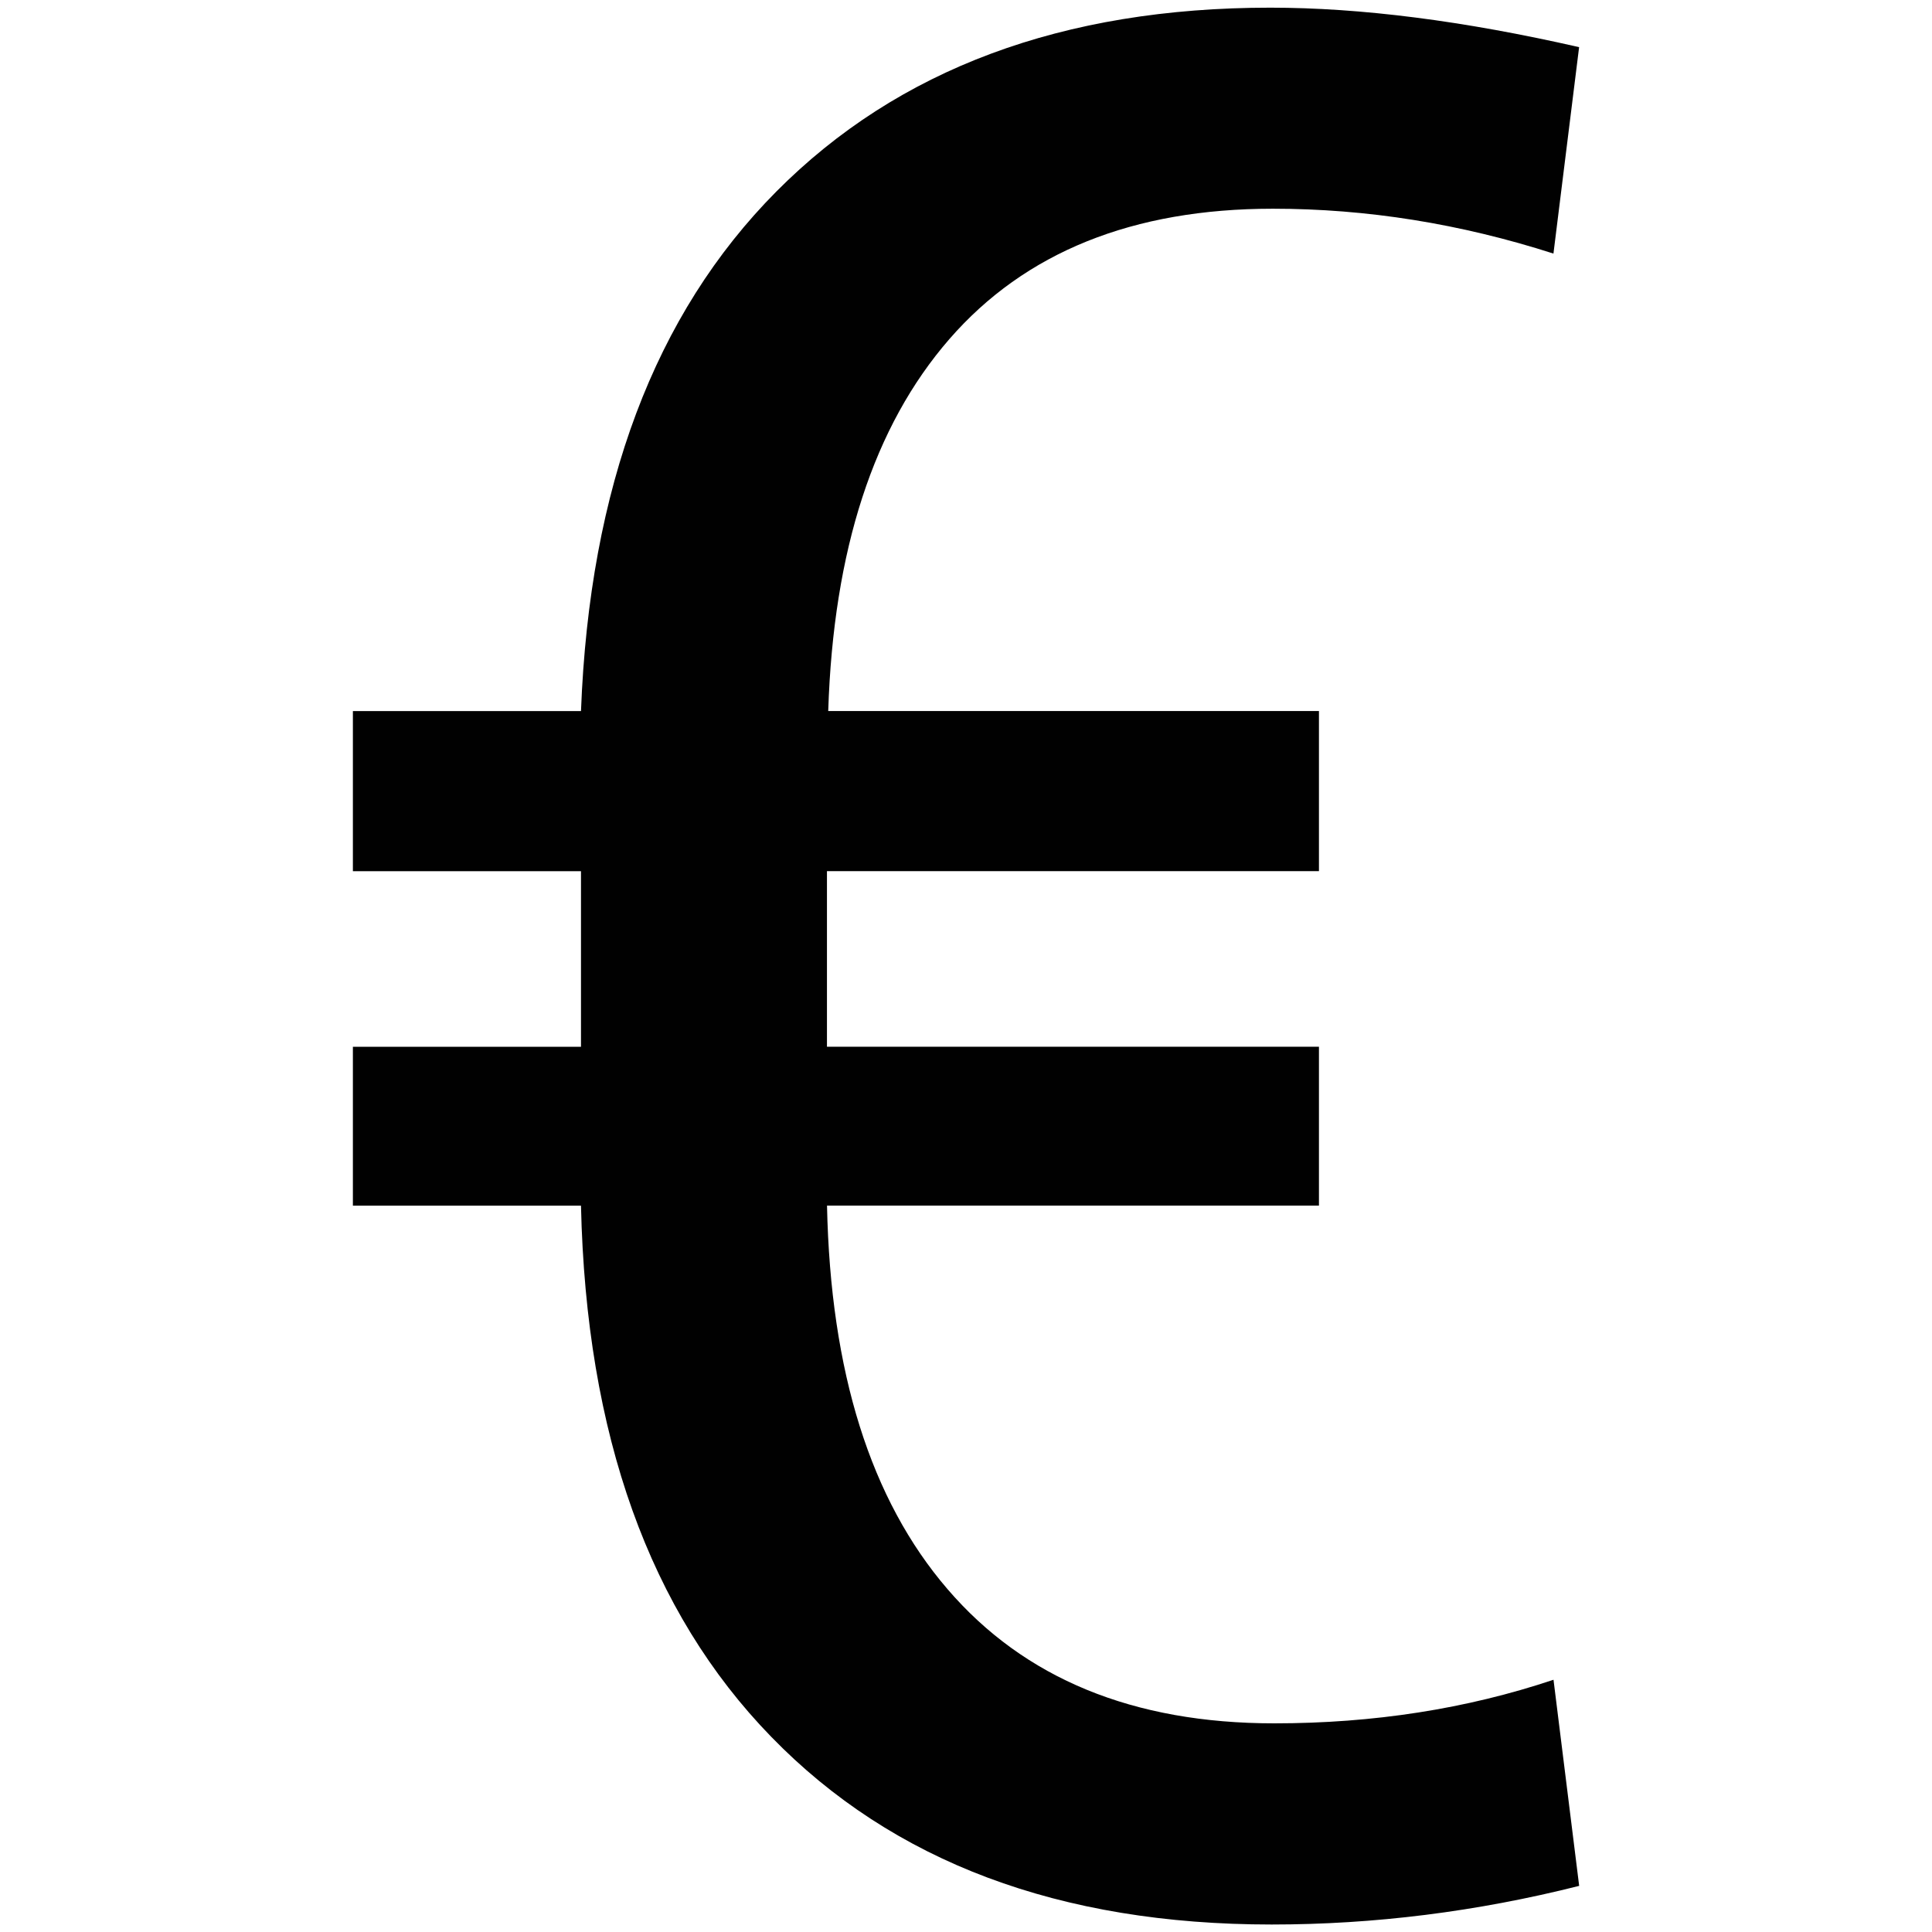
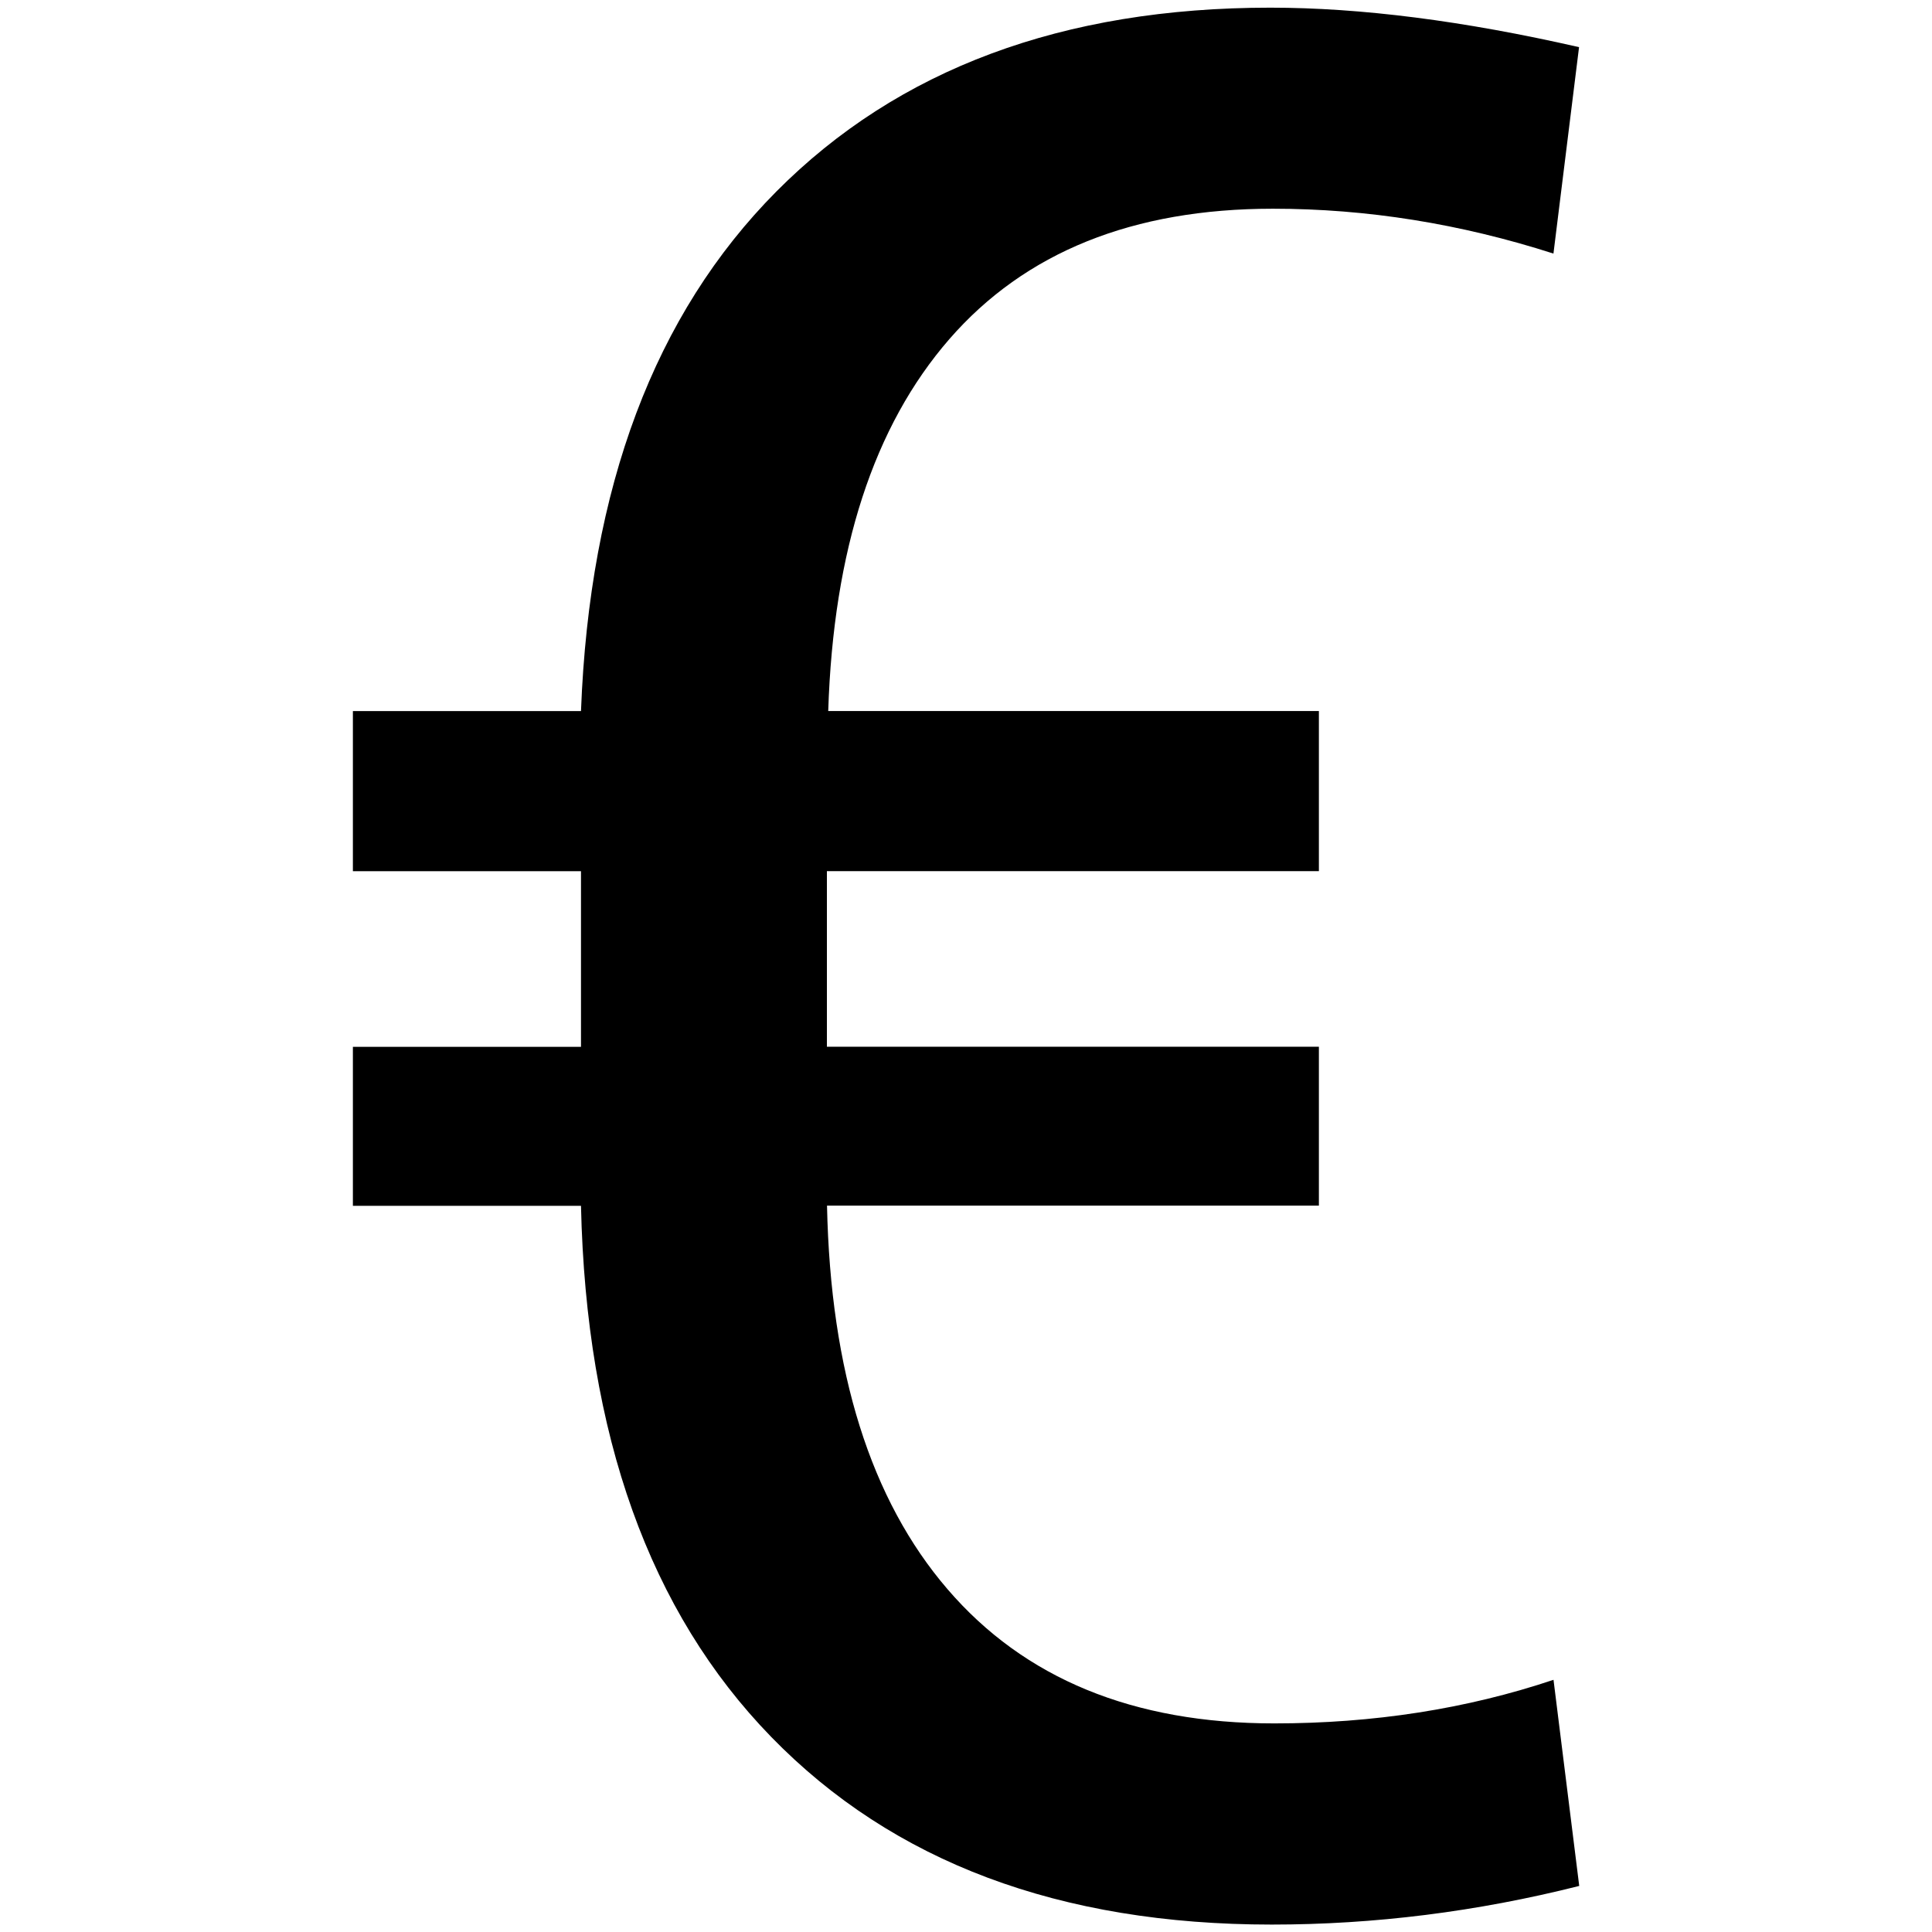
<svg xmlns="http://www.w3.org/2000/svg" version="1.1" id="Layer_1" x="0px" y="0px" width="32px" height="32px" viewBox="0 0 32 32" enable-background="new 0 0 32 32" xml:space="preserve">
  <g>
-     <path fill="#010101" d="M21.847,19.969h-8.149c0.057,2.754,0.722,4.871,1.995,6.351c1.273,1.483,3.077,2.224,5.412,2.224   c1.642,0,3.184-0.239,4.626-0.722l0.425,3.414c-1.698,0.428-3.396,0.64-5.094,0.64c-3.509,0-6.271-1.034-8.288-3.109   c-2.016-2.072-3.066-5.003-3.151-8.797H5.845v-2.632h3.778v-2.908H5.845v-2.652h3.778c0.141-3.707,1.22-6.576,3.236-8.606   c2.016-2.03,4.744-3.045,8.181-3.045c1.501,0,3.205,0.218,5.115,0.654L25.73,4.2c-1.541-0.495-3.09-0.743-4.647-0.743   c-2.32,0-4.107,0.72-5.359,2.16c-1.252,1.44-1.921,3.493-2.006,6.16h8.128v2.652h-8.149v2.908h8.149V19.969z" />
+     <path d="M21.848,19.969h-8.15c0.057,2.754,0.722,4.871,1.995,6.352c1.273,1.482,3.077,2.224,5.413,2.224   c1.642,0,3.184-0.239,4.625-0.722l0.426,3.414c-1.698,0.428-3.396,0.64-5.094,0.64c-3.51,0-6.271-1.034-8.289-3.108   c-2.016-2.072-3.066-5.004-3.151-8.797H5.845v-2.633h3.778V14.43H5.845v-2.652h3.778c0.141-3.707,1.22-6.576,3.236-8.606   c2.016-2.03,4.745-3.045,8.181-3.045c1.501,0,3.205,0.218,5.114,0.654L25.73,4.2c-1.541-0.495-3.09-0.743-4.647-0.743   c-2.319,0-4.106,0.72-5.359,2.16c-1.252,1.44-1.921,3.493-2.006,6.16h8.127v2.652h-8.149v2.908h8.149v2.632H21.848z" />
  </g>
</svg>
